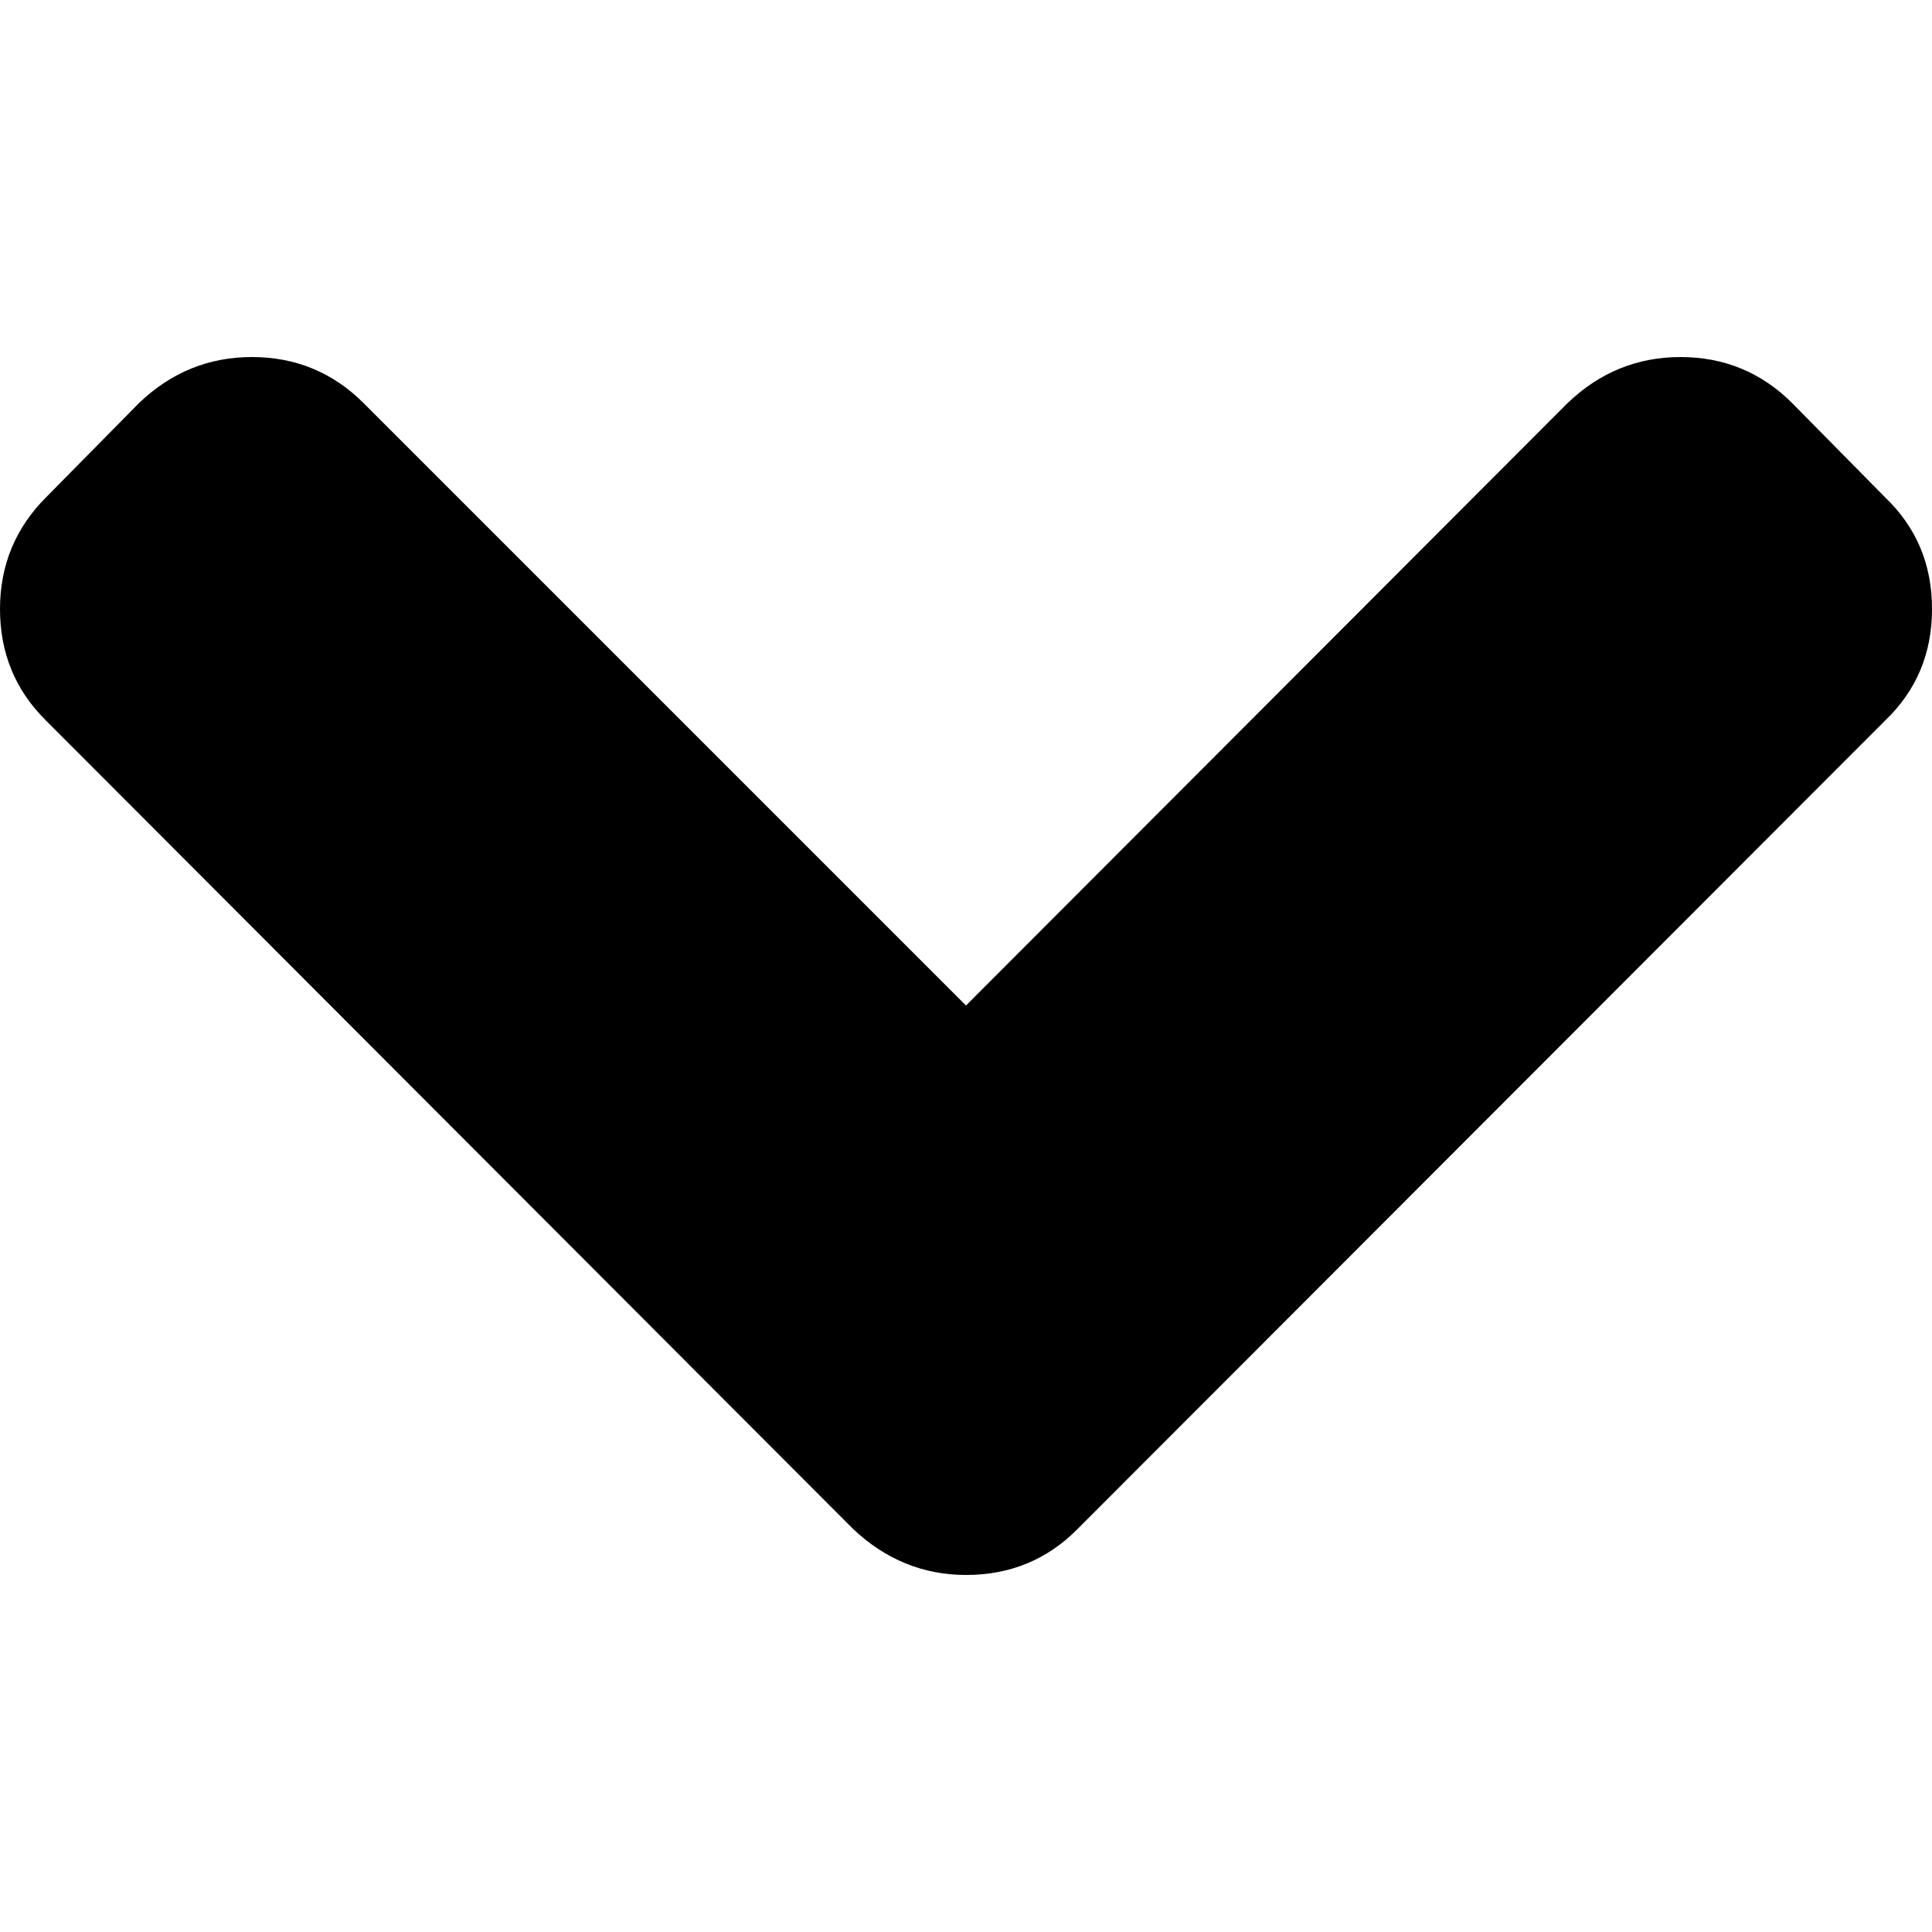
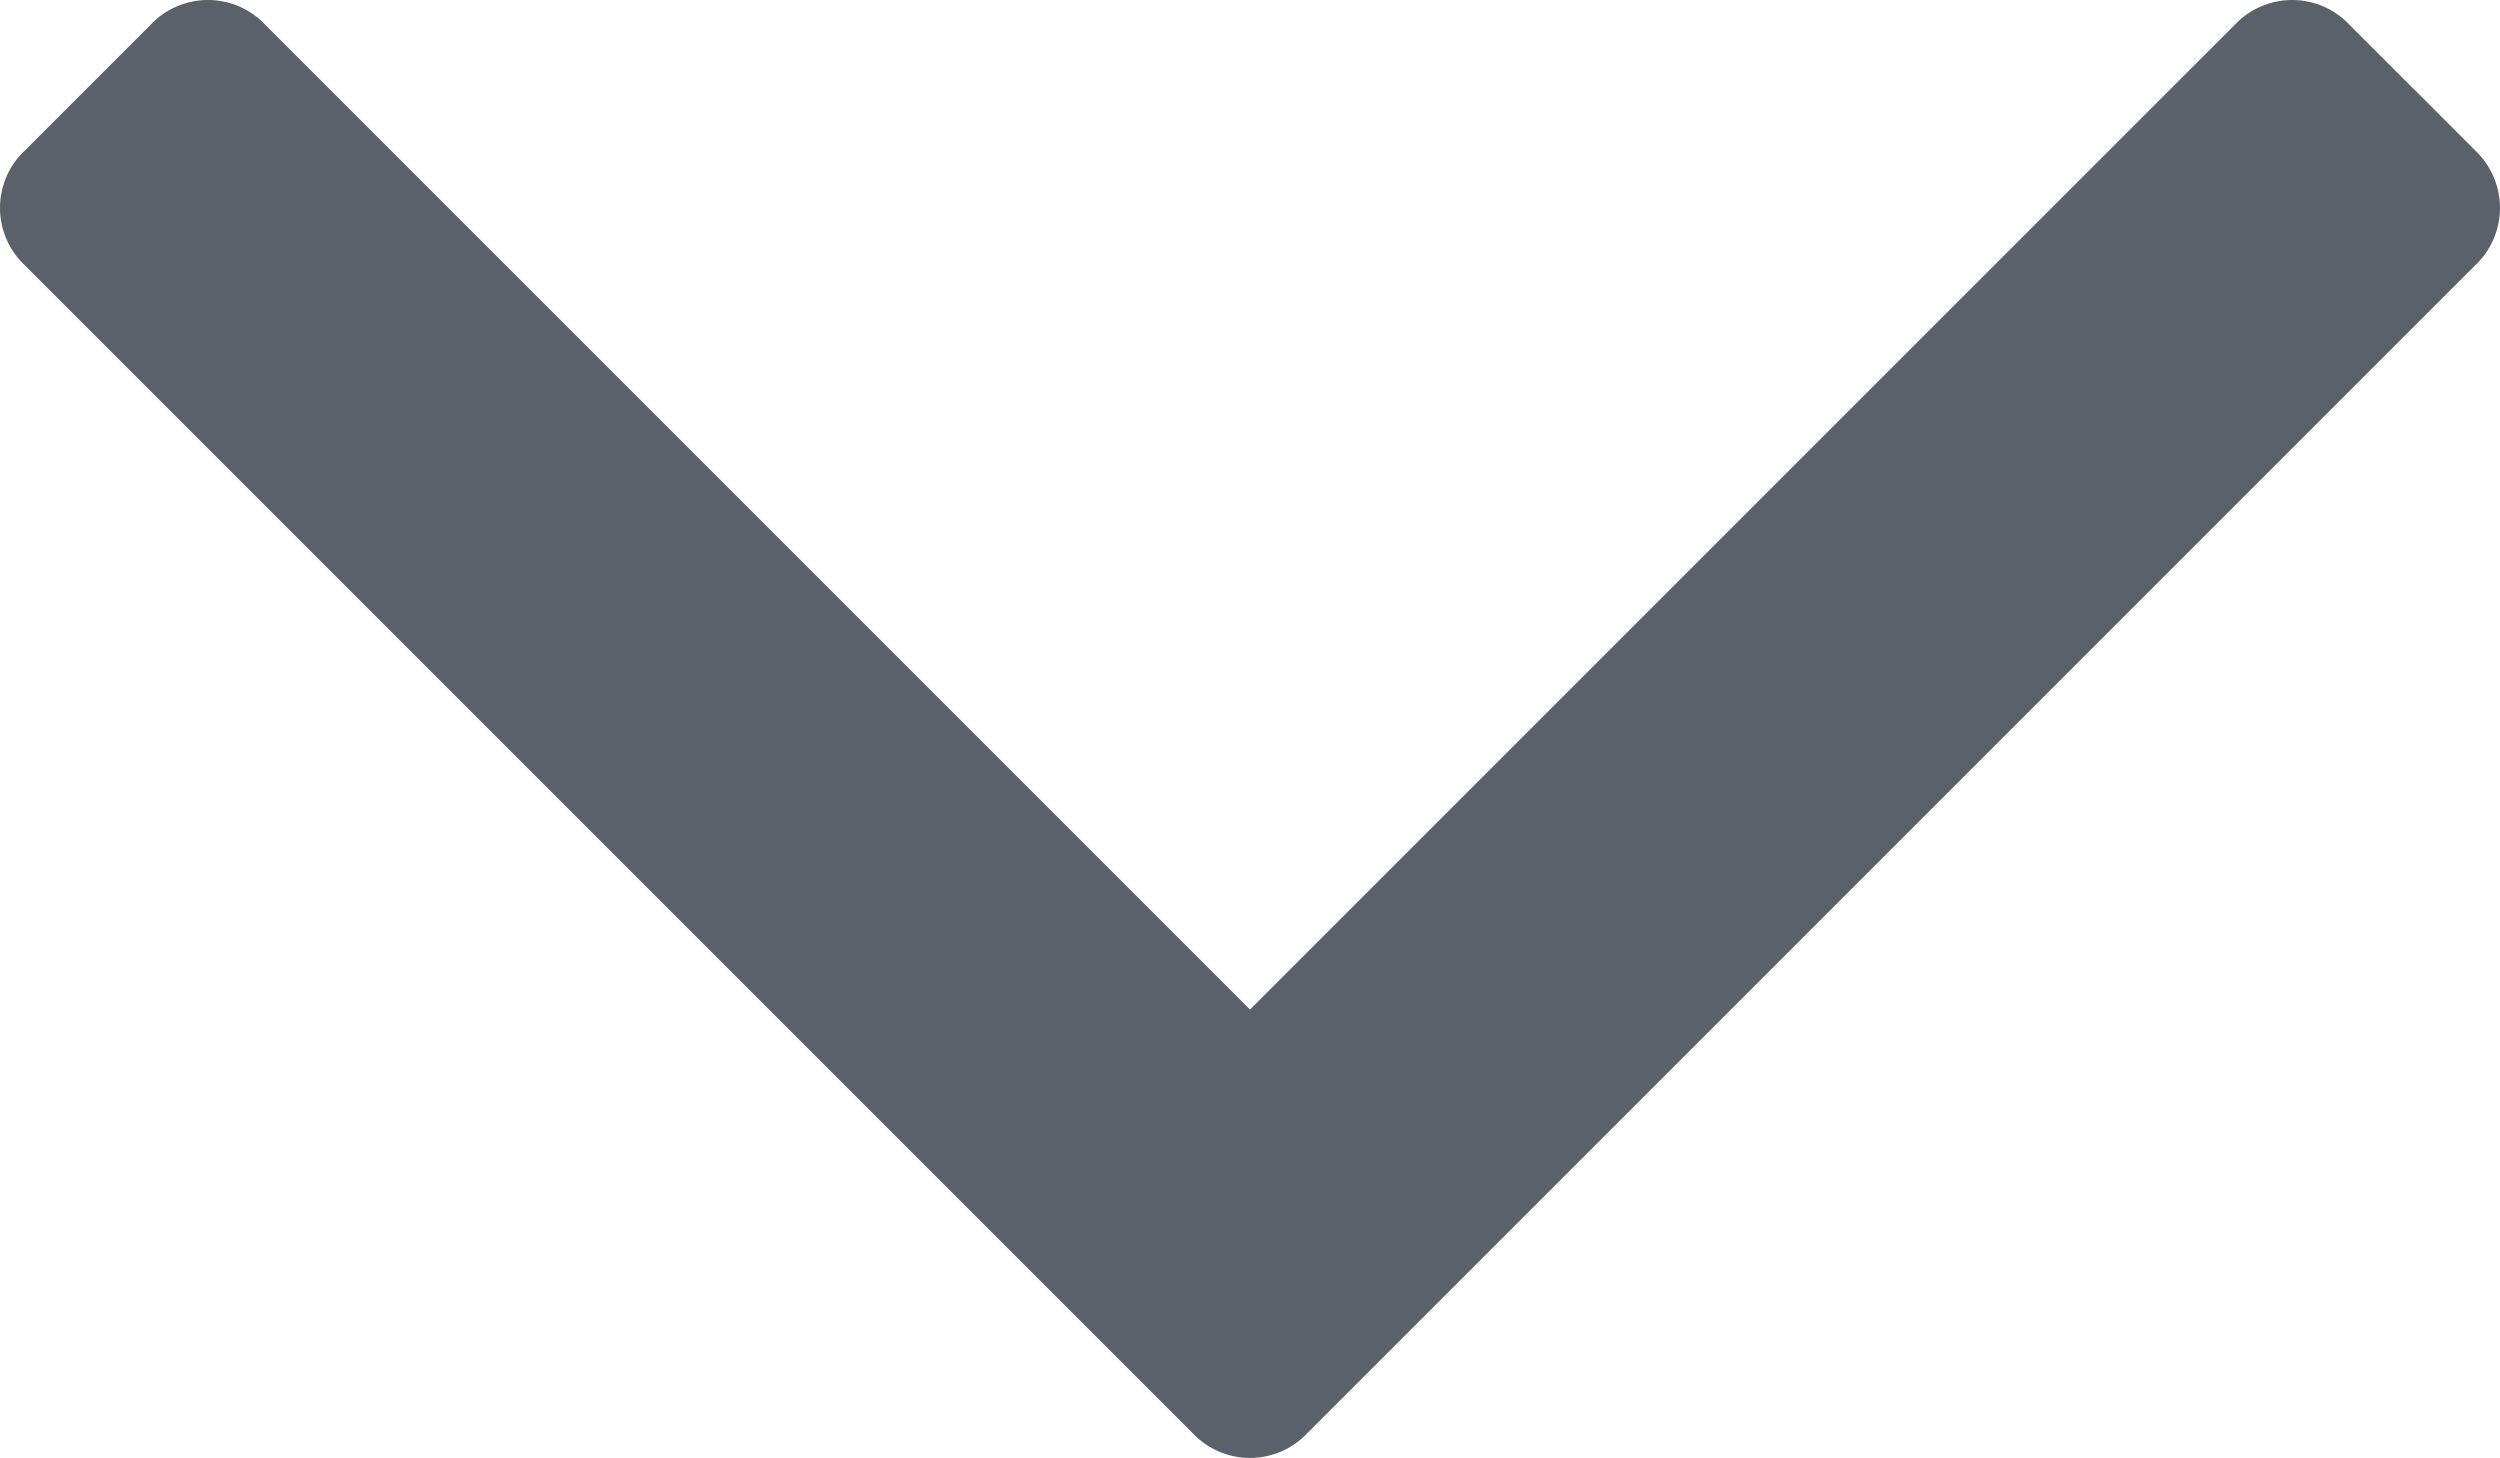
- <svg xmlns="http://www.w3.org/2000/svg" viewBox="0 0 444.8 444.8">
-   <path d="M248.1 352L434 165.9c7.2-6.9 10.8-15.4 10.8-25.7 0-10.3-3.6-18.8-10.8-25.7l-21.4-21.7c-7-7-15.6-10.6-25.7-10.6-9.9 0-18.6 3.5-26 10.6L222.4 231.5 83.7 92.8c-7-7-15.6-10.6-25.7-10.6-9.9 0-18.6 3.5-26 10.6l-21.4 21.7c-7 7-10.6 15.6-10.6 25.7s3.5 18.7 10.6 25.7L196.4 352c7.4 7 16.1 10.6 26 10.6 10.1 0 18.7-3.5 25.7-10.6z" />
+ <svg xmlns="http://www.w3.org/2000/svg" id="Layer_1" data-name="Layer 1" viewBox="0 0 512 298.58">
+   <defs>
+     <style>.cls-1{fill:#5b616b;}</style>
+   </defs>
+   <path class="cls-1" d="M506.88,137.48l-25.65-25.64a16.13,16.13,0,0,0-23.6,0L256,313.46,54.38,111.84a16.13,16.13,0,0,0-23.6,0L5.13,137.49a16.13,16.13,0,0,0,0,23.6L244.2,400.17a16.13,16.13,0,0,0,23.59,0L506.88,161.09a16.17,16.17,0,0,0,0-23.6h0Z" transform="translate(0 -106.71)" />
</svg>
